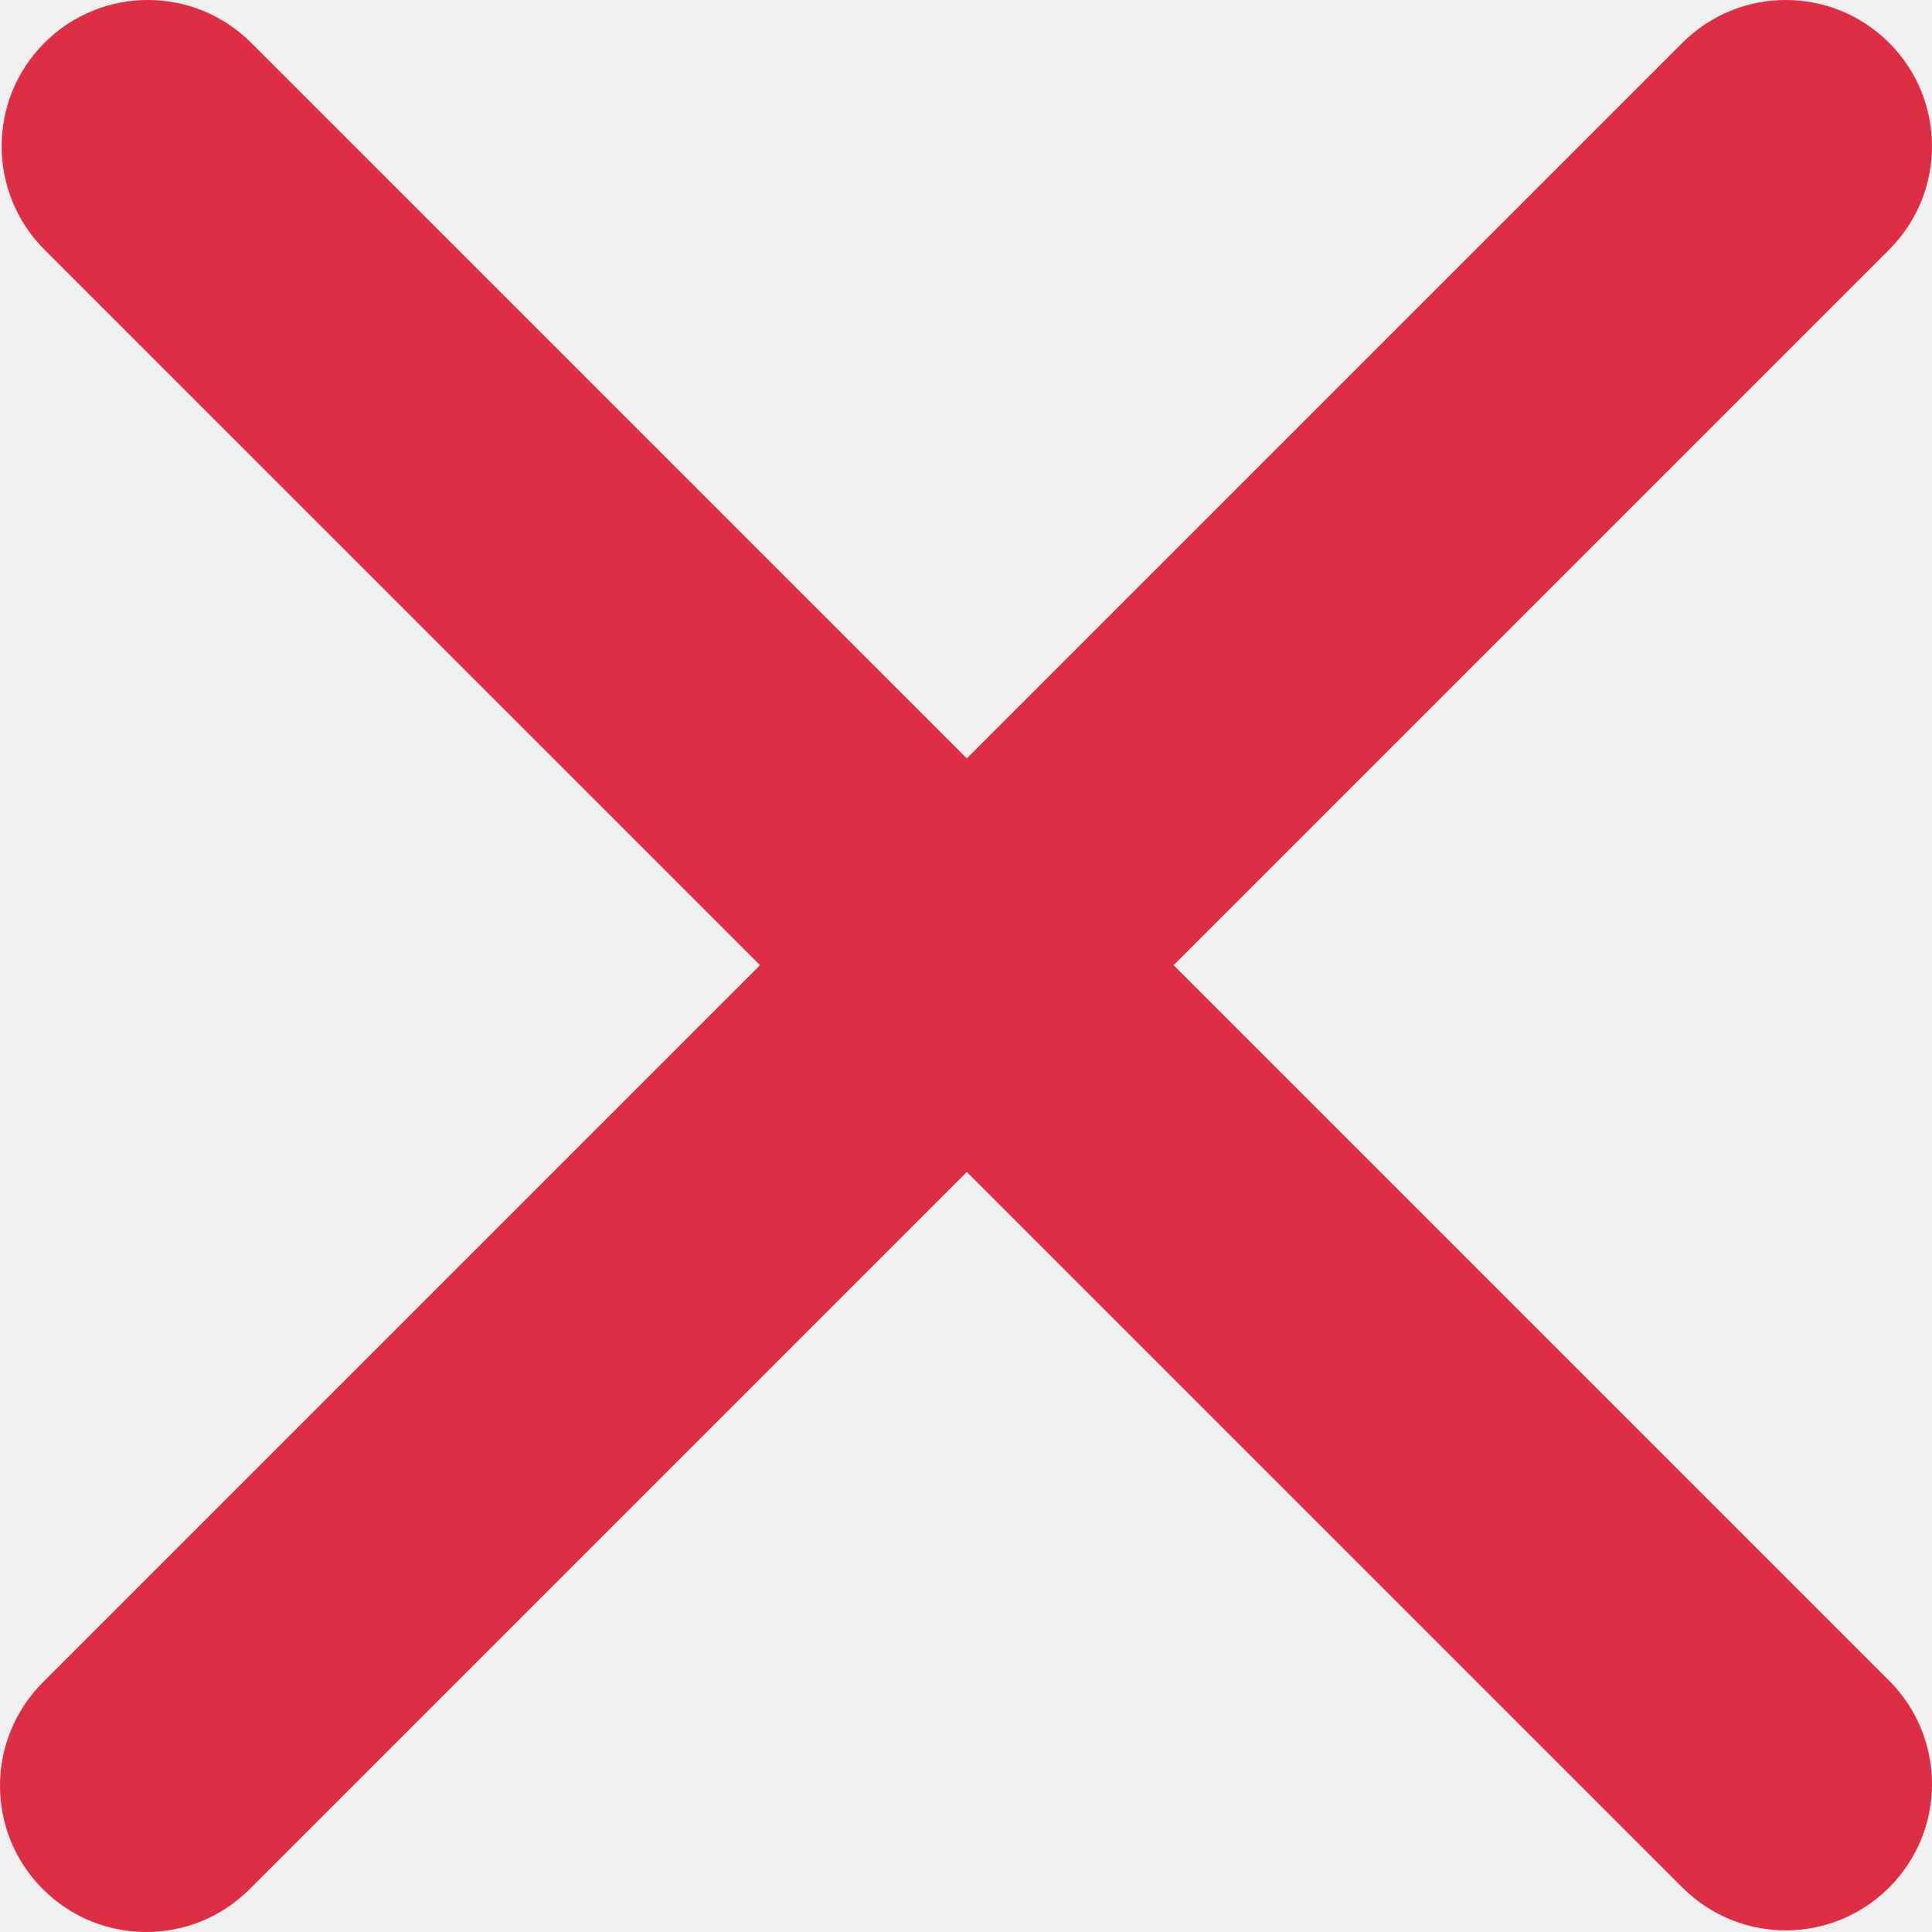
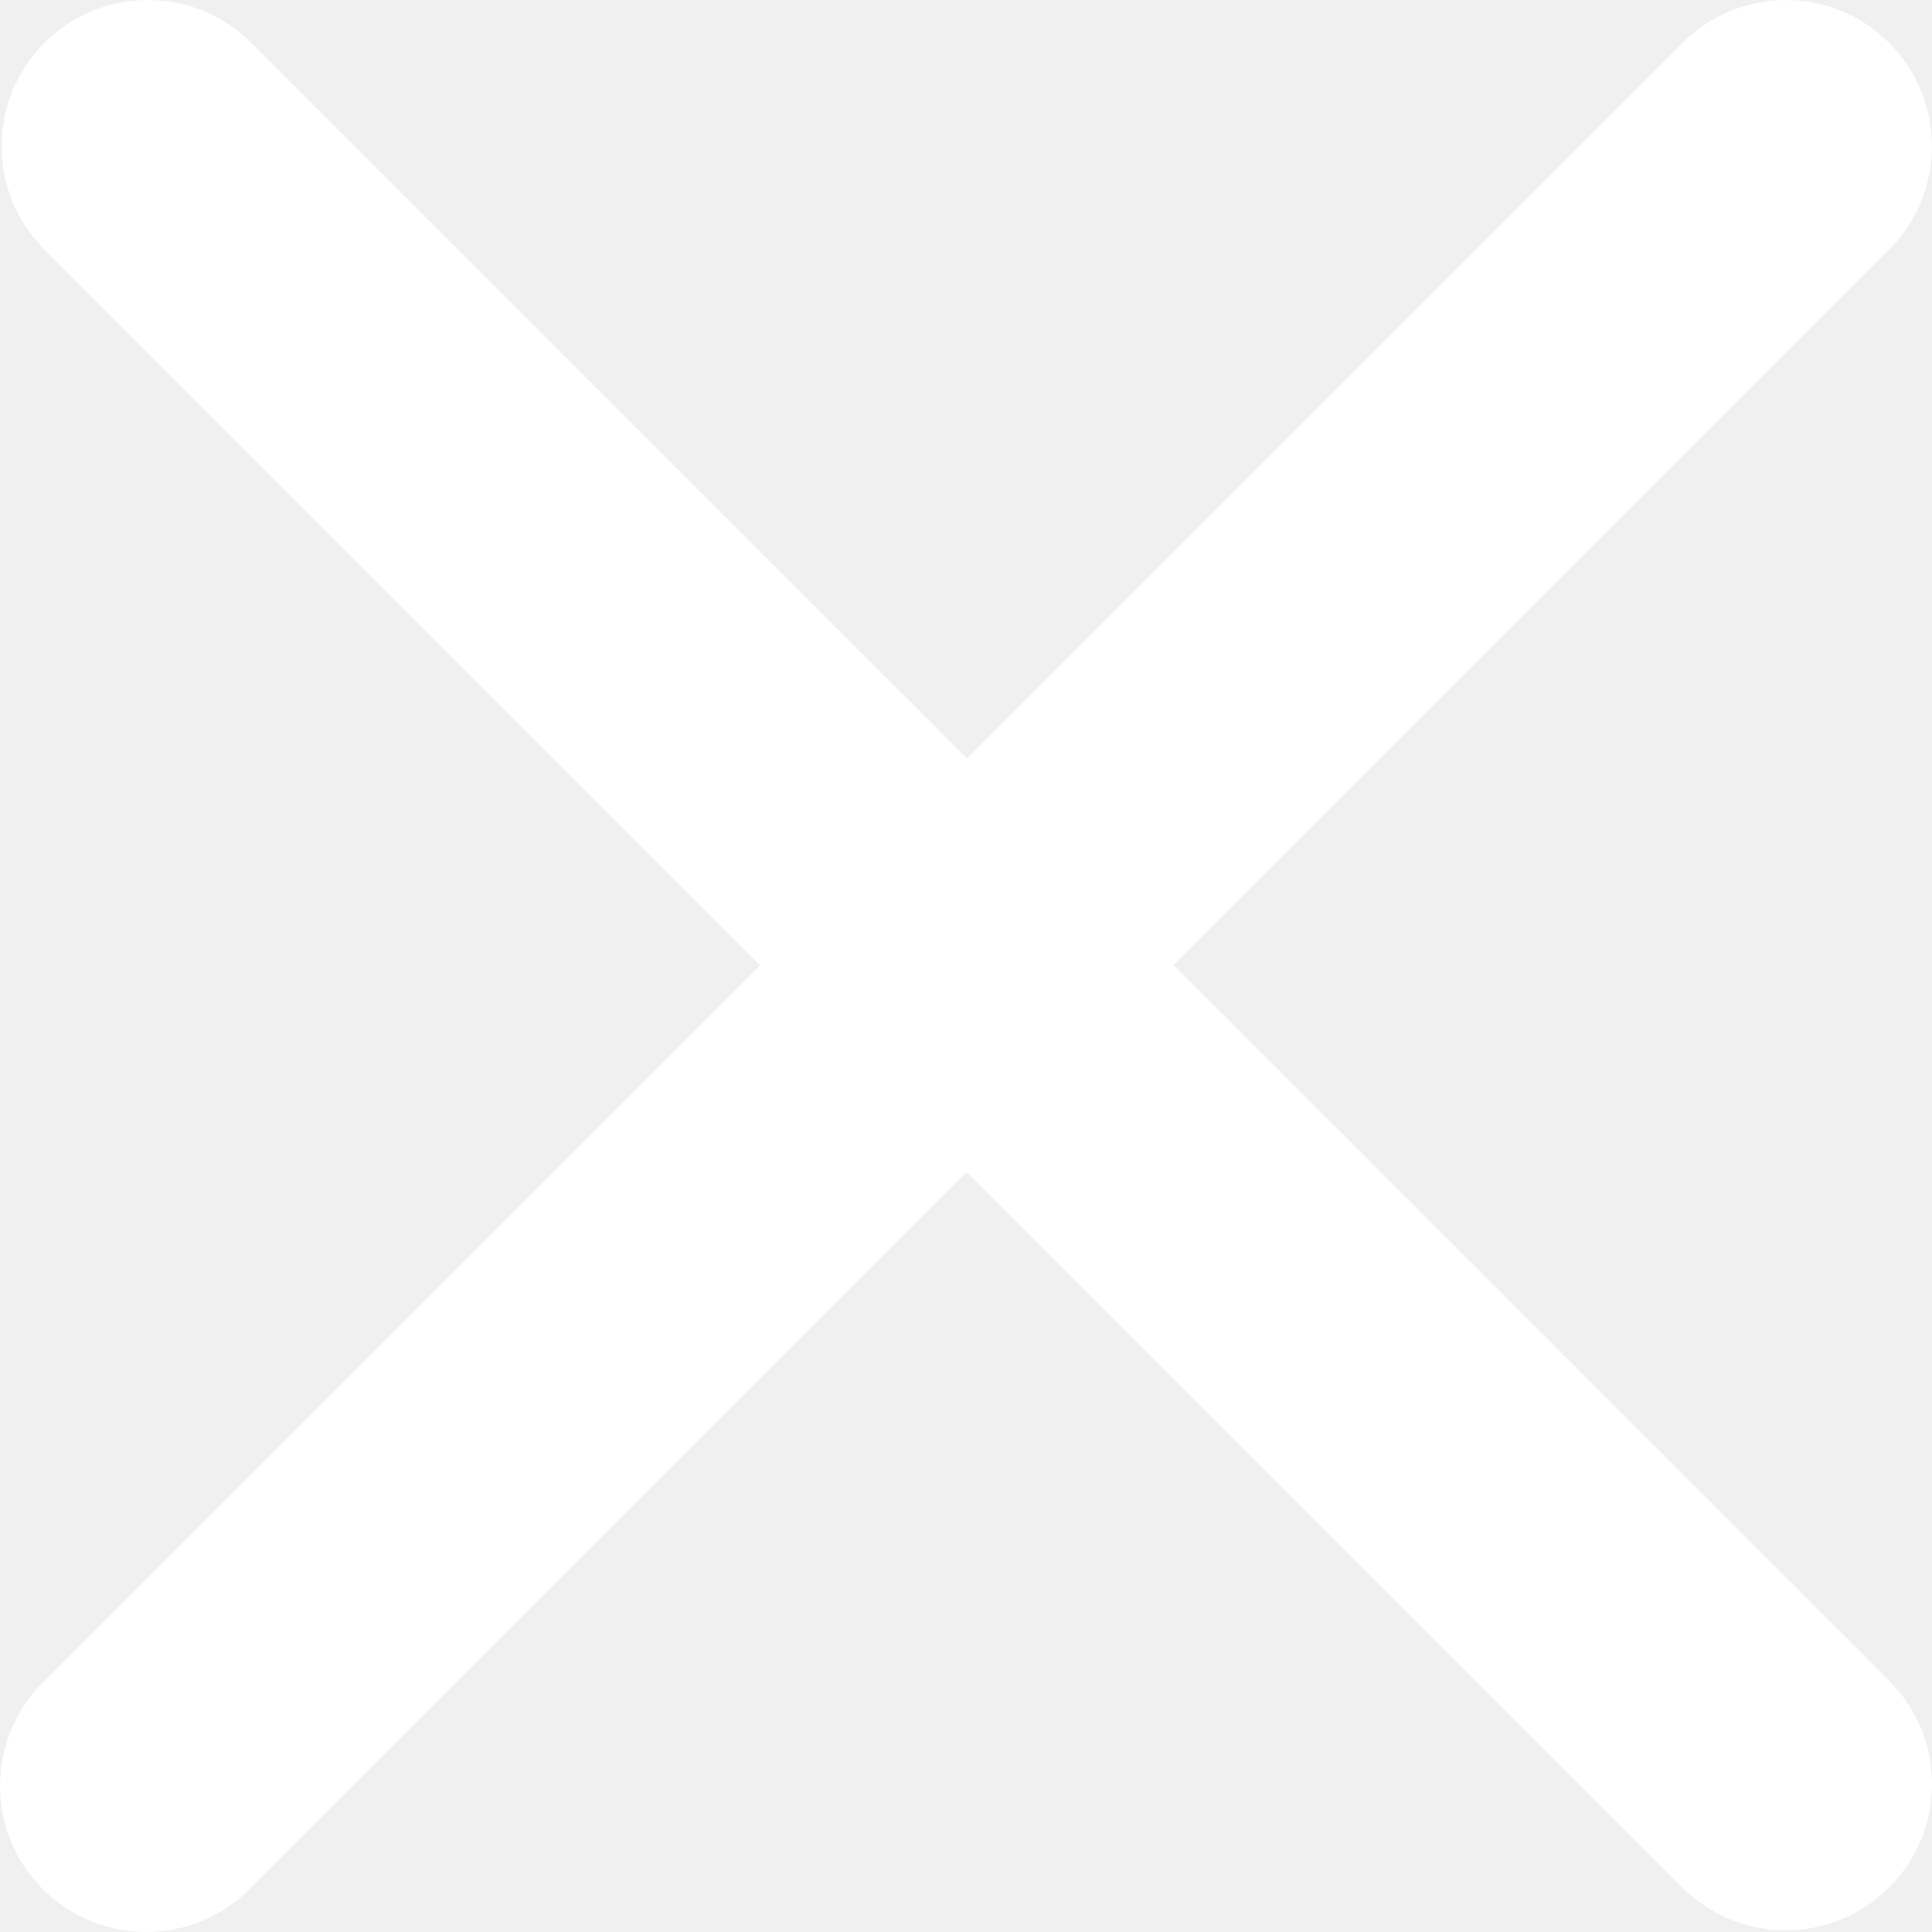
<svg xmlns="http://www.w3.org/2000/svg" version="1.1" id="Capa_1" x="0px" y="0px" viewBox="0 0 469.785 469.785" style="enable-background:new 0 0 469.785 469.785;" xml:space="preserve">
  <g transform="matrix(1.25 0 0 -1.25 0 45)">
    <g>
      <g>
-         <path style="fill:#DD2E44;" d="M228.294-151.753L367.489-12.558c11.116,11.105,11.116,29.116,0,40.22     c-11.105,11.116-29.104,11.116-40.22,0L188.073-111.533L48.866,27.663c-11.093,11.116-29.116,11.116-40.22,0     c-11.105-11.105-11.105-29.116,0-40.22l139.207-139.196L8.338-291.268c-11.116-11.116-11.116-29.116,0-40.22     c5.552-5.564,12.834-8.34,20.116-8.34c7.27,0,14.552,2.776,20.105,8.34l139.514,139.514l139.196-139.196     c5.564-5.552,12.834-8.34,20.116-8.34c7.27,0,14.552,2.788,20.105,8.34c11.116,11.105,11.116,29.104,0,40.22L228.294-151.753z" />
+         <path style="fill:#FFFFFF;" d="M228.294-151.753L367.489-12.558c11.116,11.105,11.116,29.116,0,40.22     c-11.105,11.116-29.104,11.116-40.22,0L188.073-111.533L48.866,27.663c-11.093,11.116-29.116,11.116-40.22,0     c-11.105-11.105-11.105-29.116,0-40.22l139.207-139.196L8.338-291.268c-11.116-11.116-11.116-29.116,0-40.22     c5.552-5.564,12.834-8.34,20.116-8.34c7.27,0,14.552,2.776,20.105,8.34l139.514,139.514l139.196-139.196     c5.564-5.552,12.834-8.34,20.116-8.34c7.27,0,14.552,2.788,20.105,8.34c11.116,11.105,11.116,29.104,0,40.22L228.294-151.753z" />
      </g>
    </g>
  </g>
  <g>
</g>
  <g>
</g>
  <g>
</g>
  <g>
</g>
  <g>
</g>
  <g>
</g>
  <g>
</g>
  <g>
</g>
  <g>
</g>
  <g>
</g>
  <g>
</g>
  <g>
</g>
  <g>
</g>
  <g>
</g>
  <g>
</g>
</svg>
